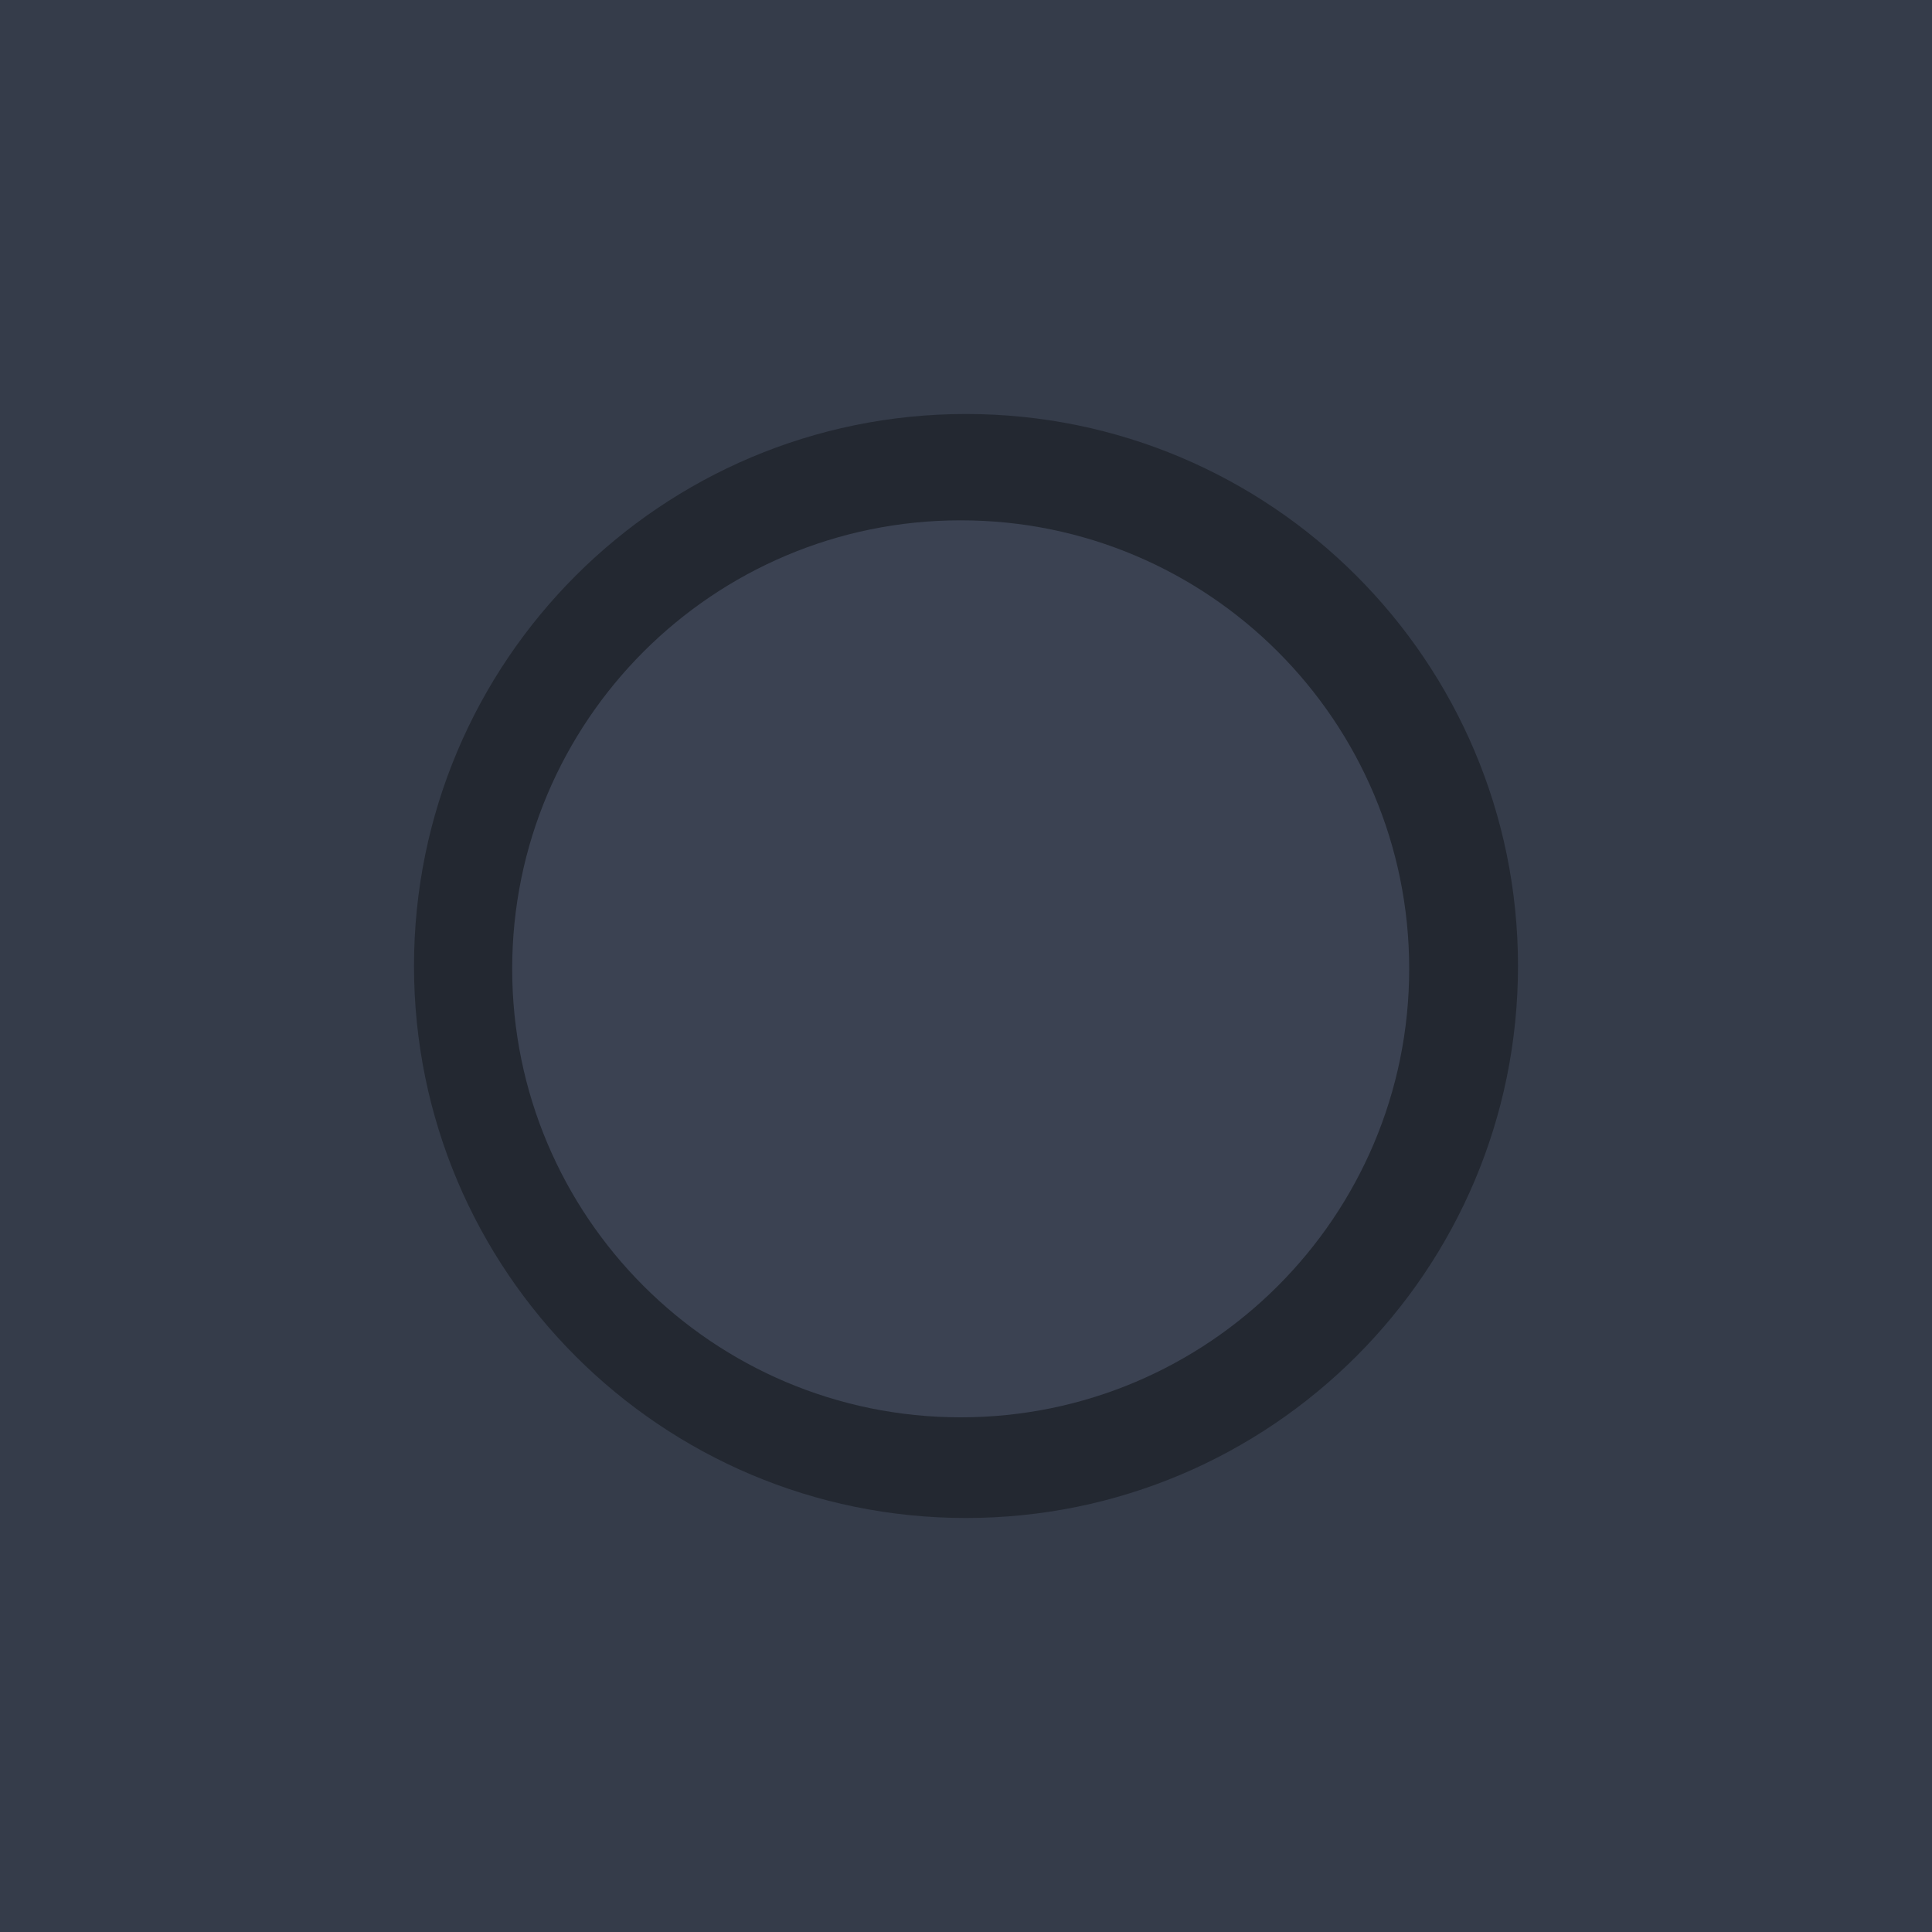
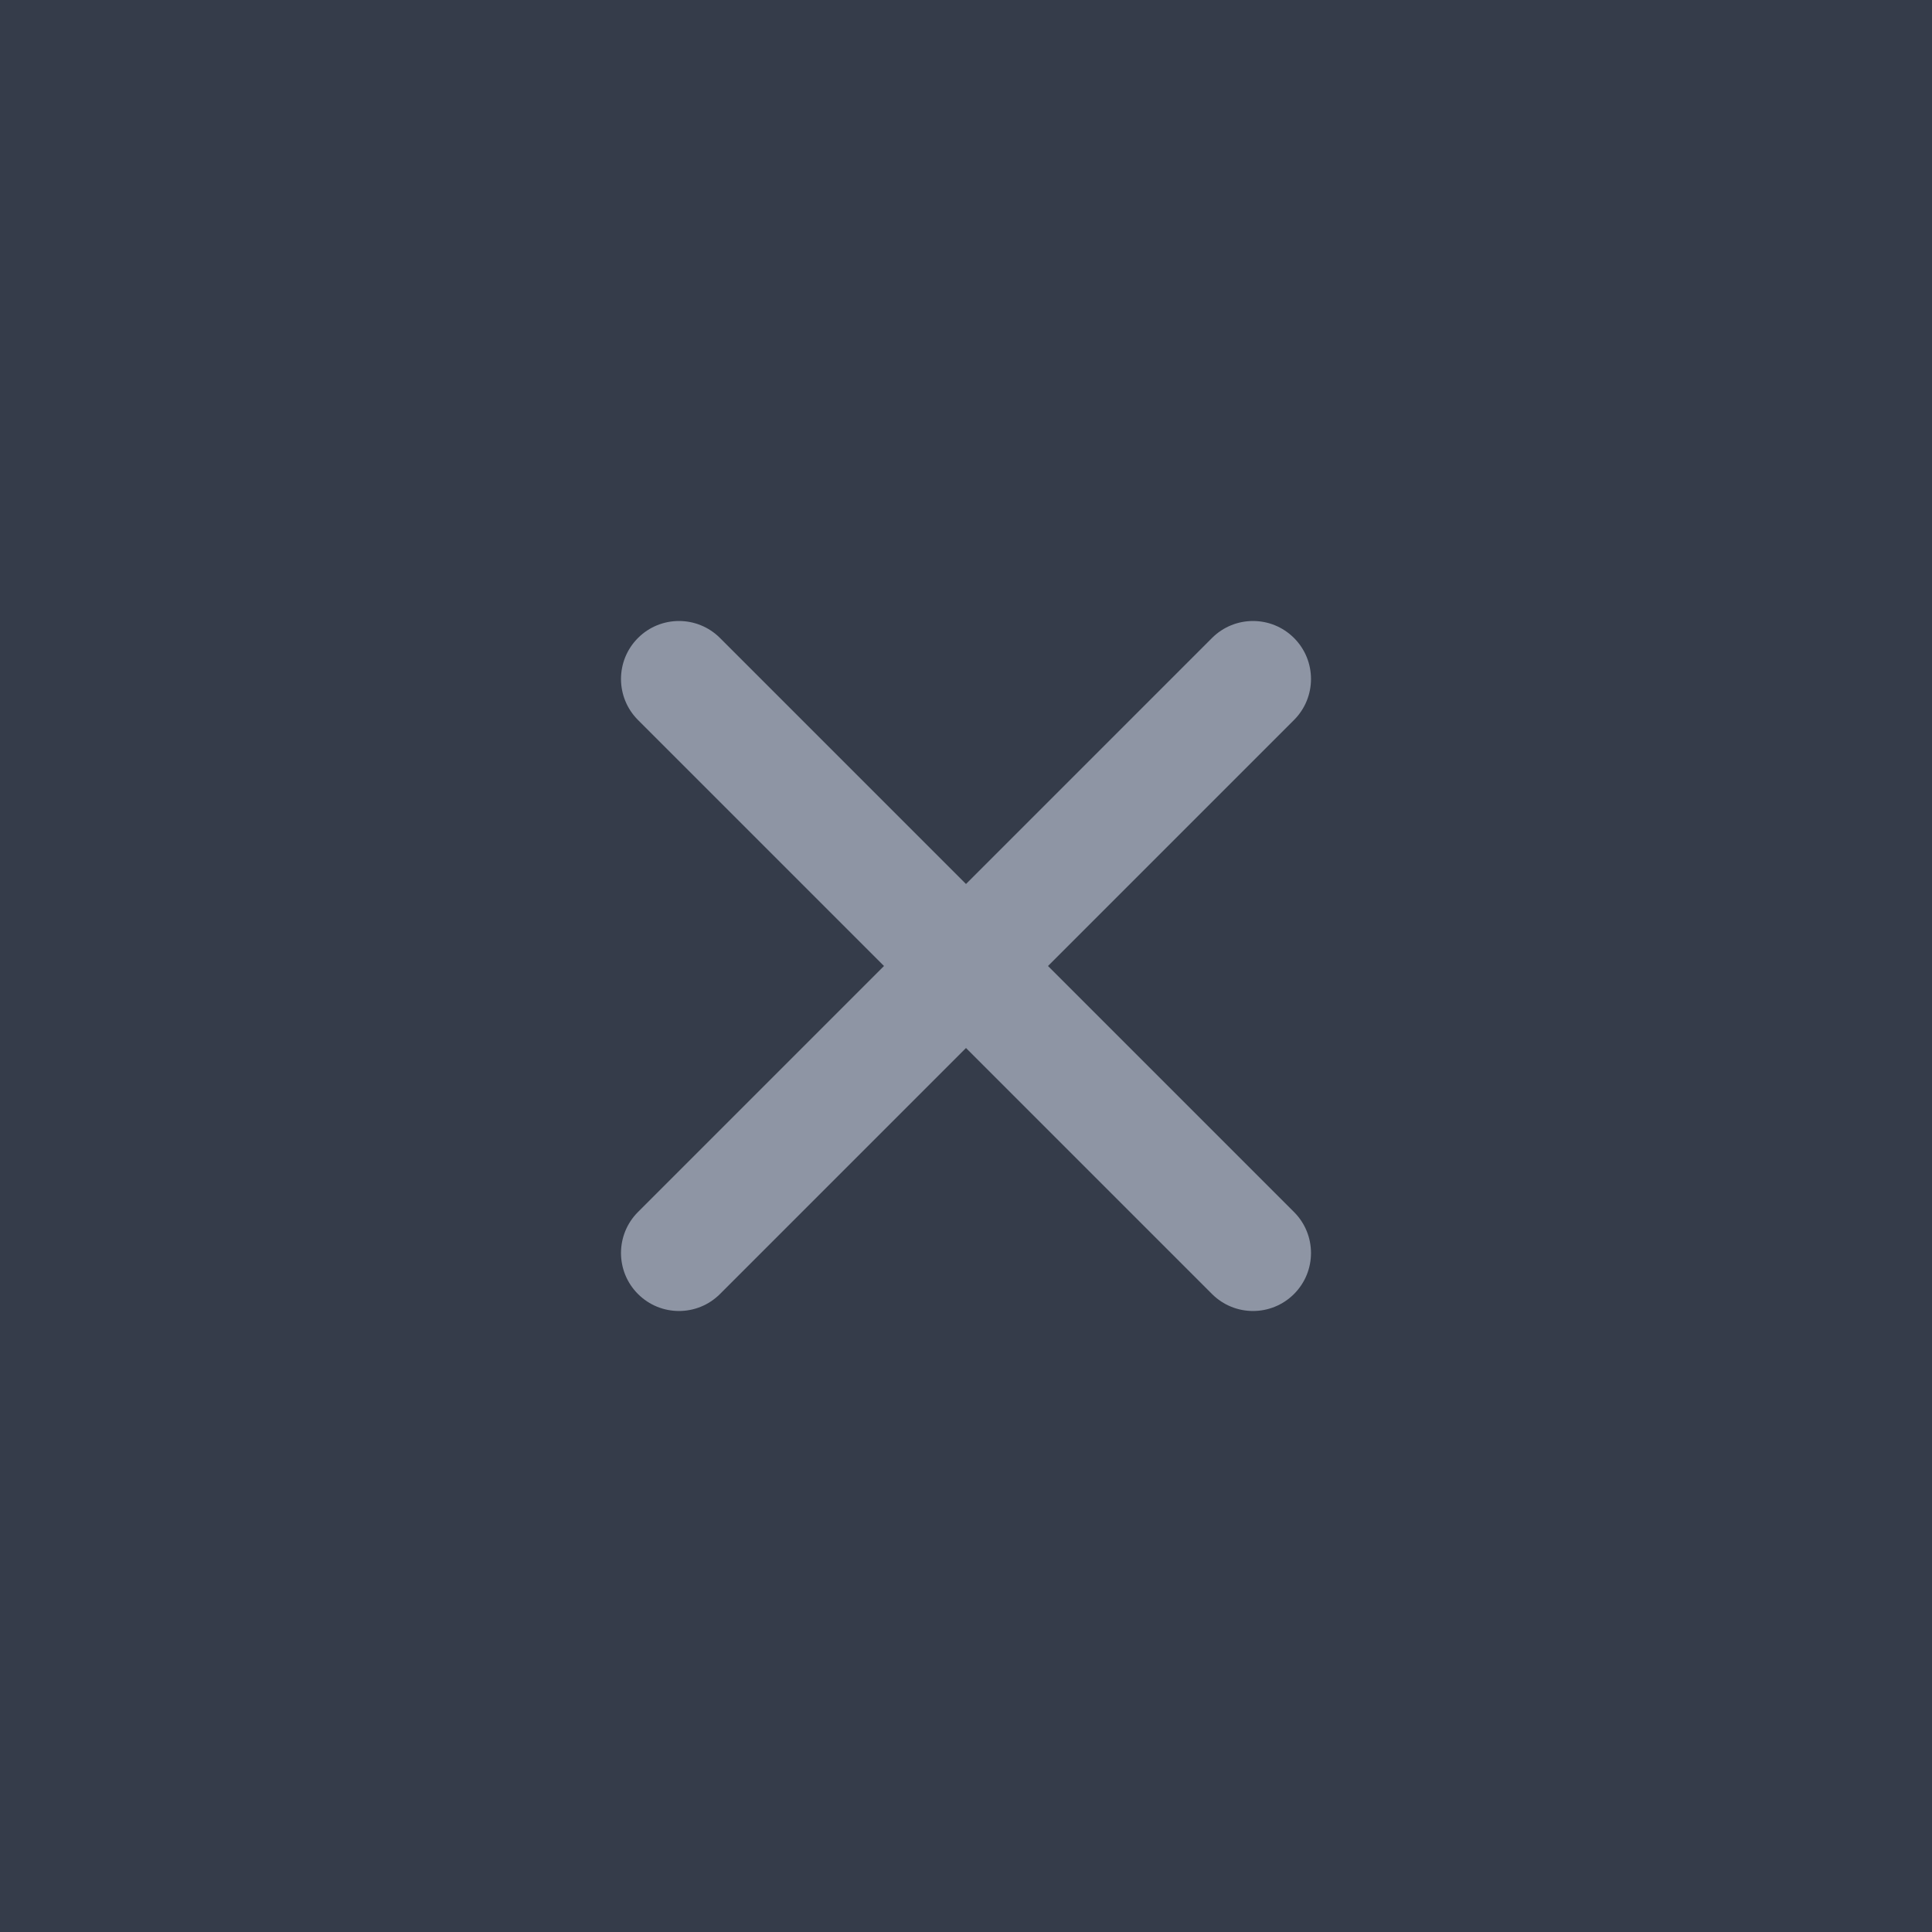
<svg xmlns="http://www.w3.org/2000/svg" width="28" height="28" viewBox="0 0 28 28" id="svg4142" version="1.1">
  <defs id="defs4144" />
  <g id="layer1" transform="translate(0,-1024.362)">
-     <rect style="opacity:1;fill:#353c4a;fill-opacity:1;fill-rule:evenodd;stroke:none;stroke-width:2.745;stroke-linecap:butt;stroke-linejoin:miter;stroke-miterlimit:4;stroke-dasharray:none;stroke-dashoffset:478.437;stroke-opacity:1" id="rect4741" width="28" height="32" x="0" y="1020.362" />
+     <rect style="opacity:1;fill:#353c4a;fill-opacity:1;fill-rule:evenodd;stroke:none;stroke-width:2.658;stroke-linecap:butt;stroke-linejoin:miter;stroke-miterlimit:4;stroke-dasharray:none;stroke-dashoffset:478.437;stroke-opacity:1" id="rect4741" width="28" height="30" x="0" y="1022.362" />
    <circle style="fill:#eceff1;fill-opacity:0.1;stroke:none;stroke-width:0.5;stroke-linejoin:miter;stroke-miterlimit:4;stroke-dasharray:none;stroke-opacity:1" id="path2994" cx="1038.059" cy="13.018" r="12" transform="rotate(90)" />
    <rect style="opacity:1;fill:#ffffff;fill-opacity:0.07;fill-rule:evenodd;stroke:none;stroke-width:2.745;stroke-linecap:butt;stroke-linejoin:miter;stroke-miterlimit:4;stroke-dasharray:none;stroke-dashoffset:478.437;stroke-opacity:1" id="rect4139" width="28" height="1" x="0" y="1020.362" />
-     <path id="path4094" style="fill:#232831;fill-opacity:1;fill-rule:evenodd;stroke:none;stroke-width:0.014" d="m 14,1046.362 c 4.418,0 8,-3.582 8,-8 0,-4.418 -3.582,-8 -8,-8 -4.418,0 -8,3.582 -8,8 0,4.418 3.582,8 8,8" />
-     <path style="fill:#3b4252;fill-opacity:1;fill-rule:evenodd;stroke:none;stroke-width:0.013" d="m 13.923,1031.903 c -3.59,0 -6.5,2.91 -6.5,6.5 0,3.59 2.91,6.5 6.5,6.5 3.59,0 6.5,-2.91 6.5,-6.5 0,-3.59 -2.91,-6.5 -6.5,-6.5 z" id="path4096" />
+     <g transform="matrix(0.04695227,0,0,0.04695232,8.999988,1033.362)" id="Close" style="fill:#8e95a4;fill-opacity:1">
+       <path style="clip-rule:evenodd;fill:#8e95a4;fill-opacity:1;fill-rule:evenodd" d="M 131.804,106.491 207.74,30.555 c 6.99,-6.99 6.99,-18.323 0,-25.312 -6.99,-6.99 -18.322,-6.99 -25.312,0 L 106.491,81.18 30.554,5.242 c -6.99,-6.99 -18.322,-6.99 -25.312,0 -6.989,6.99 -6.989,18.323 0,25.312 L 81.179,106.49 5.242,182.427 c -6.989,6.99 -6.989,18.323 0,25.312 6.99,6.99 18.322,6.99 25.312,0 l 75.937,-75.937 75.937,75.937 c 6.989,6.99 18.322,6.99 25.312,0 6.99,-6.99 6.99,-18.322 0,-25.312 z" id="path914" />
+     </g>
  </g>
</svg>
